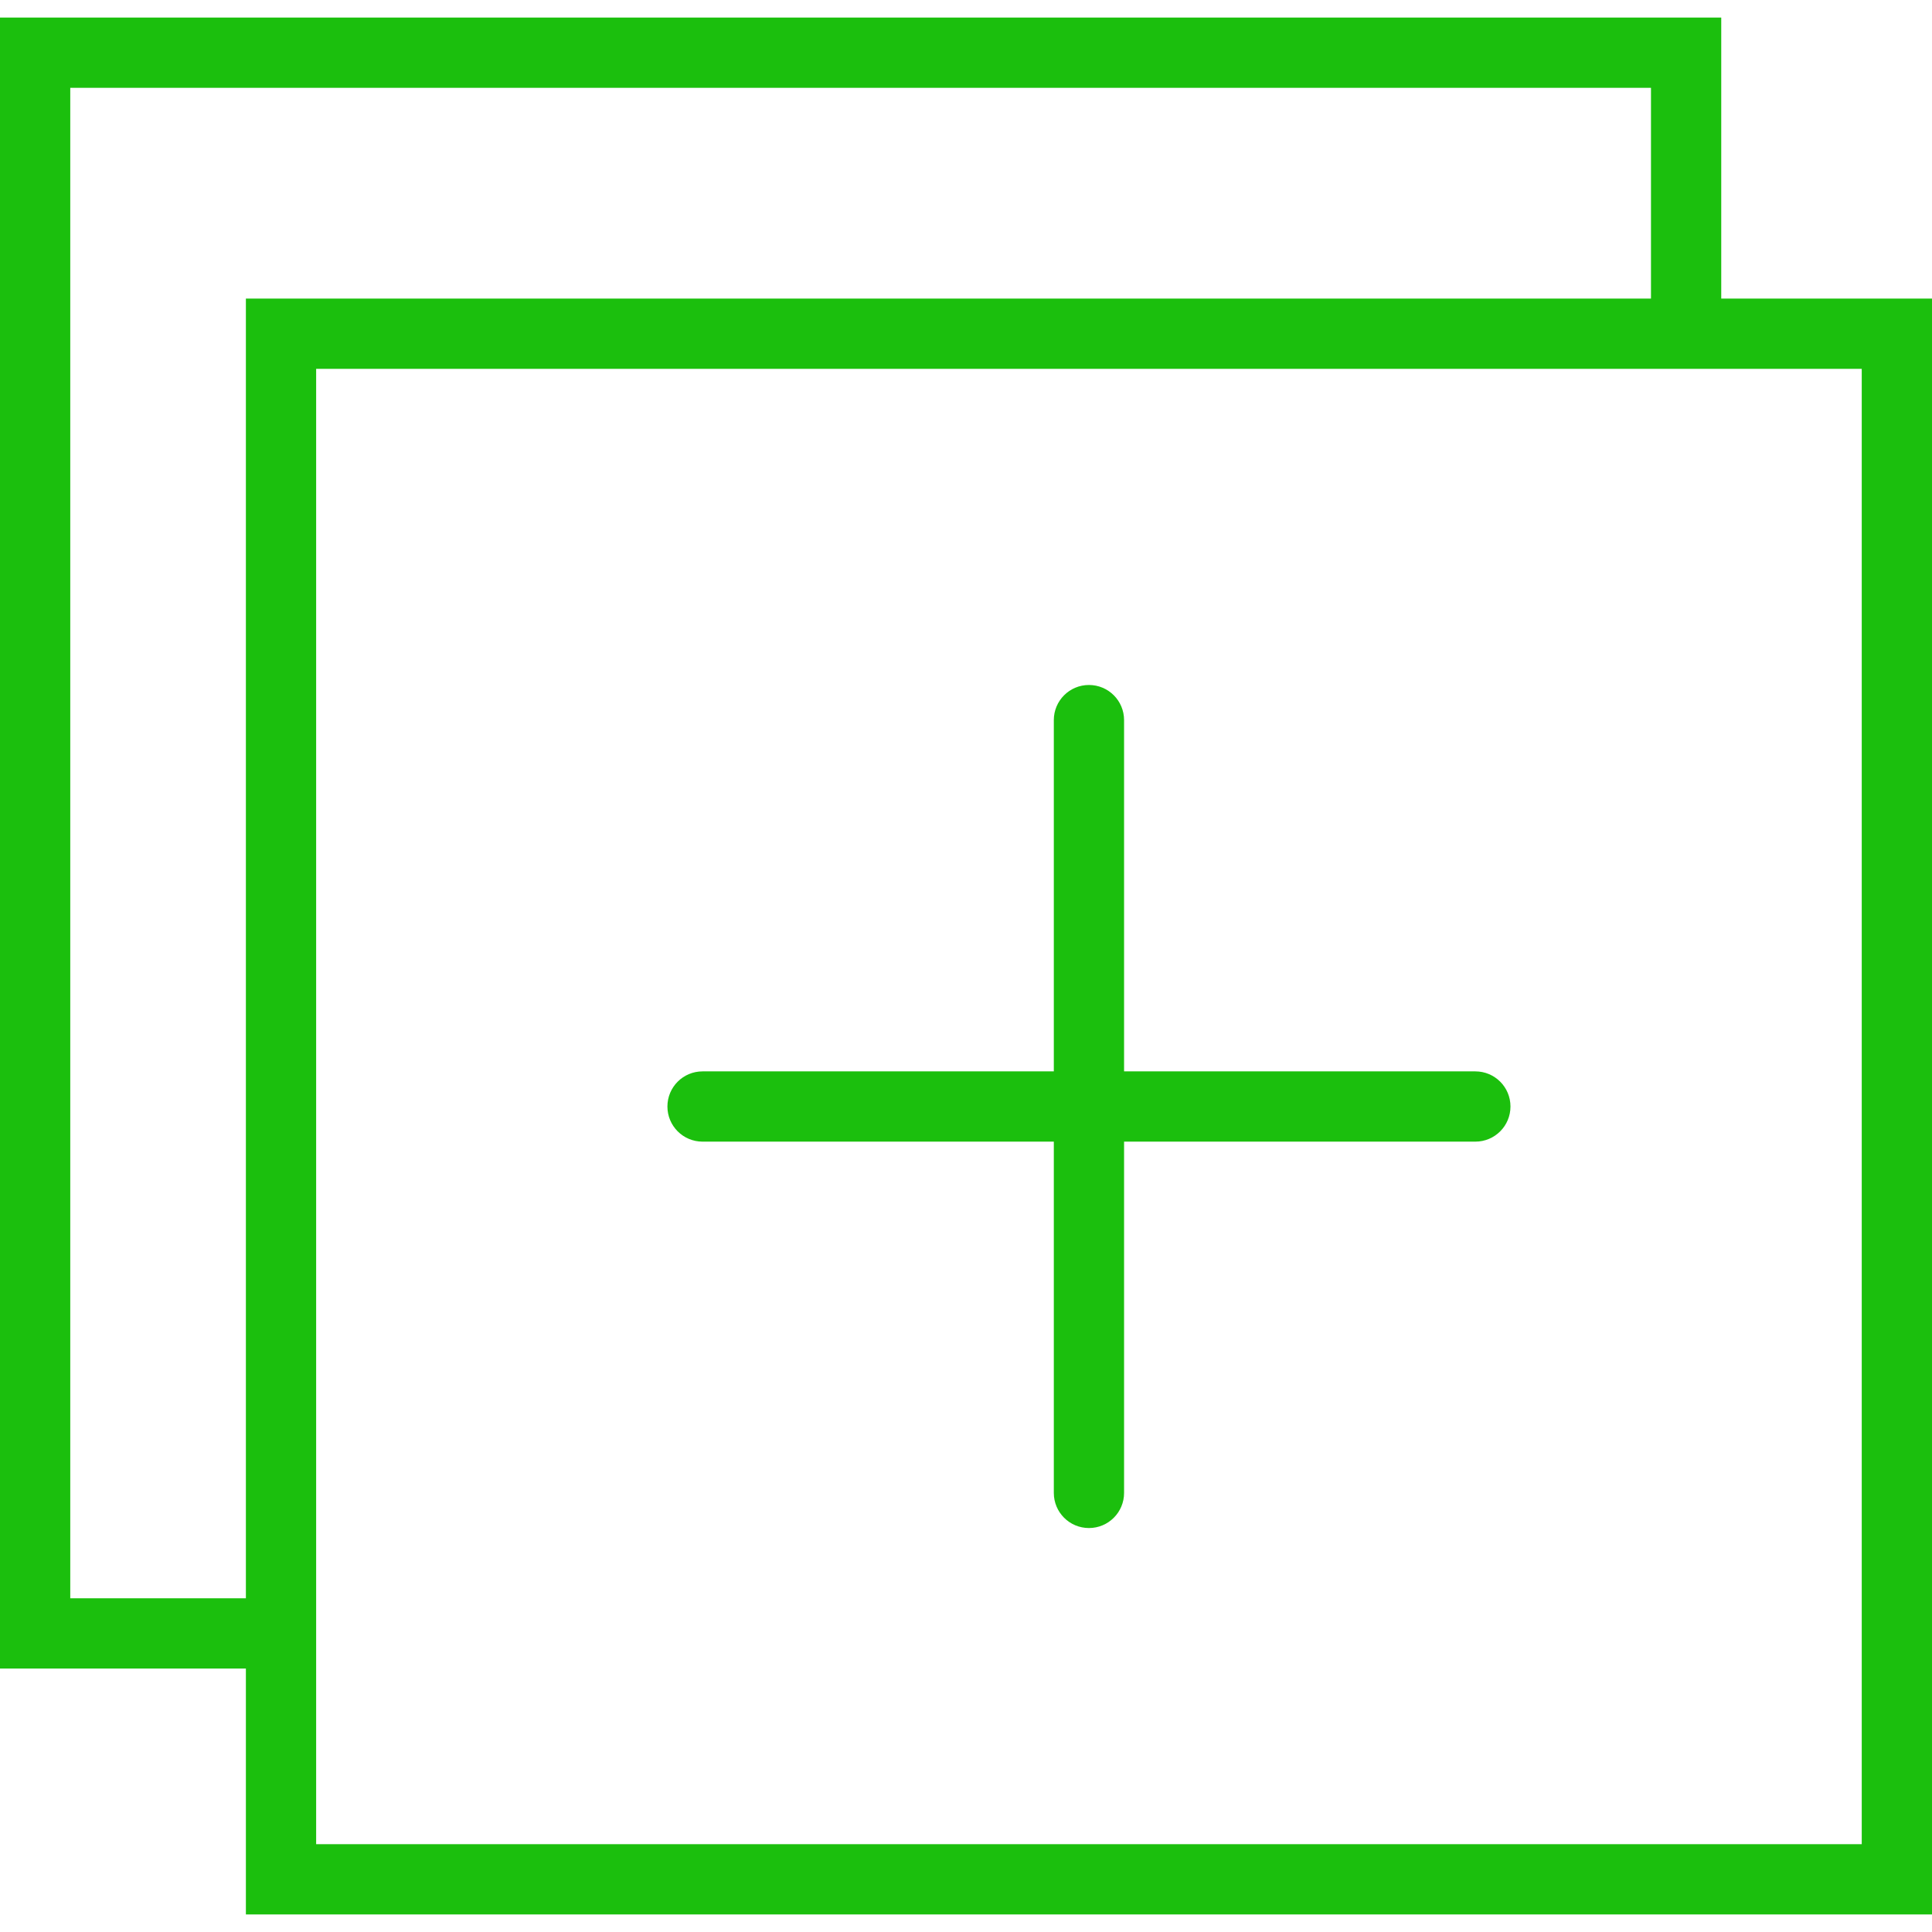
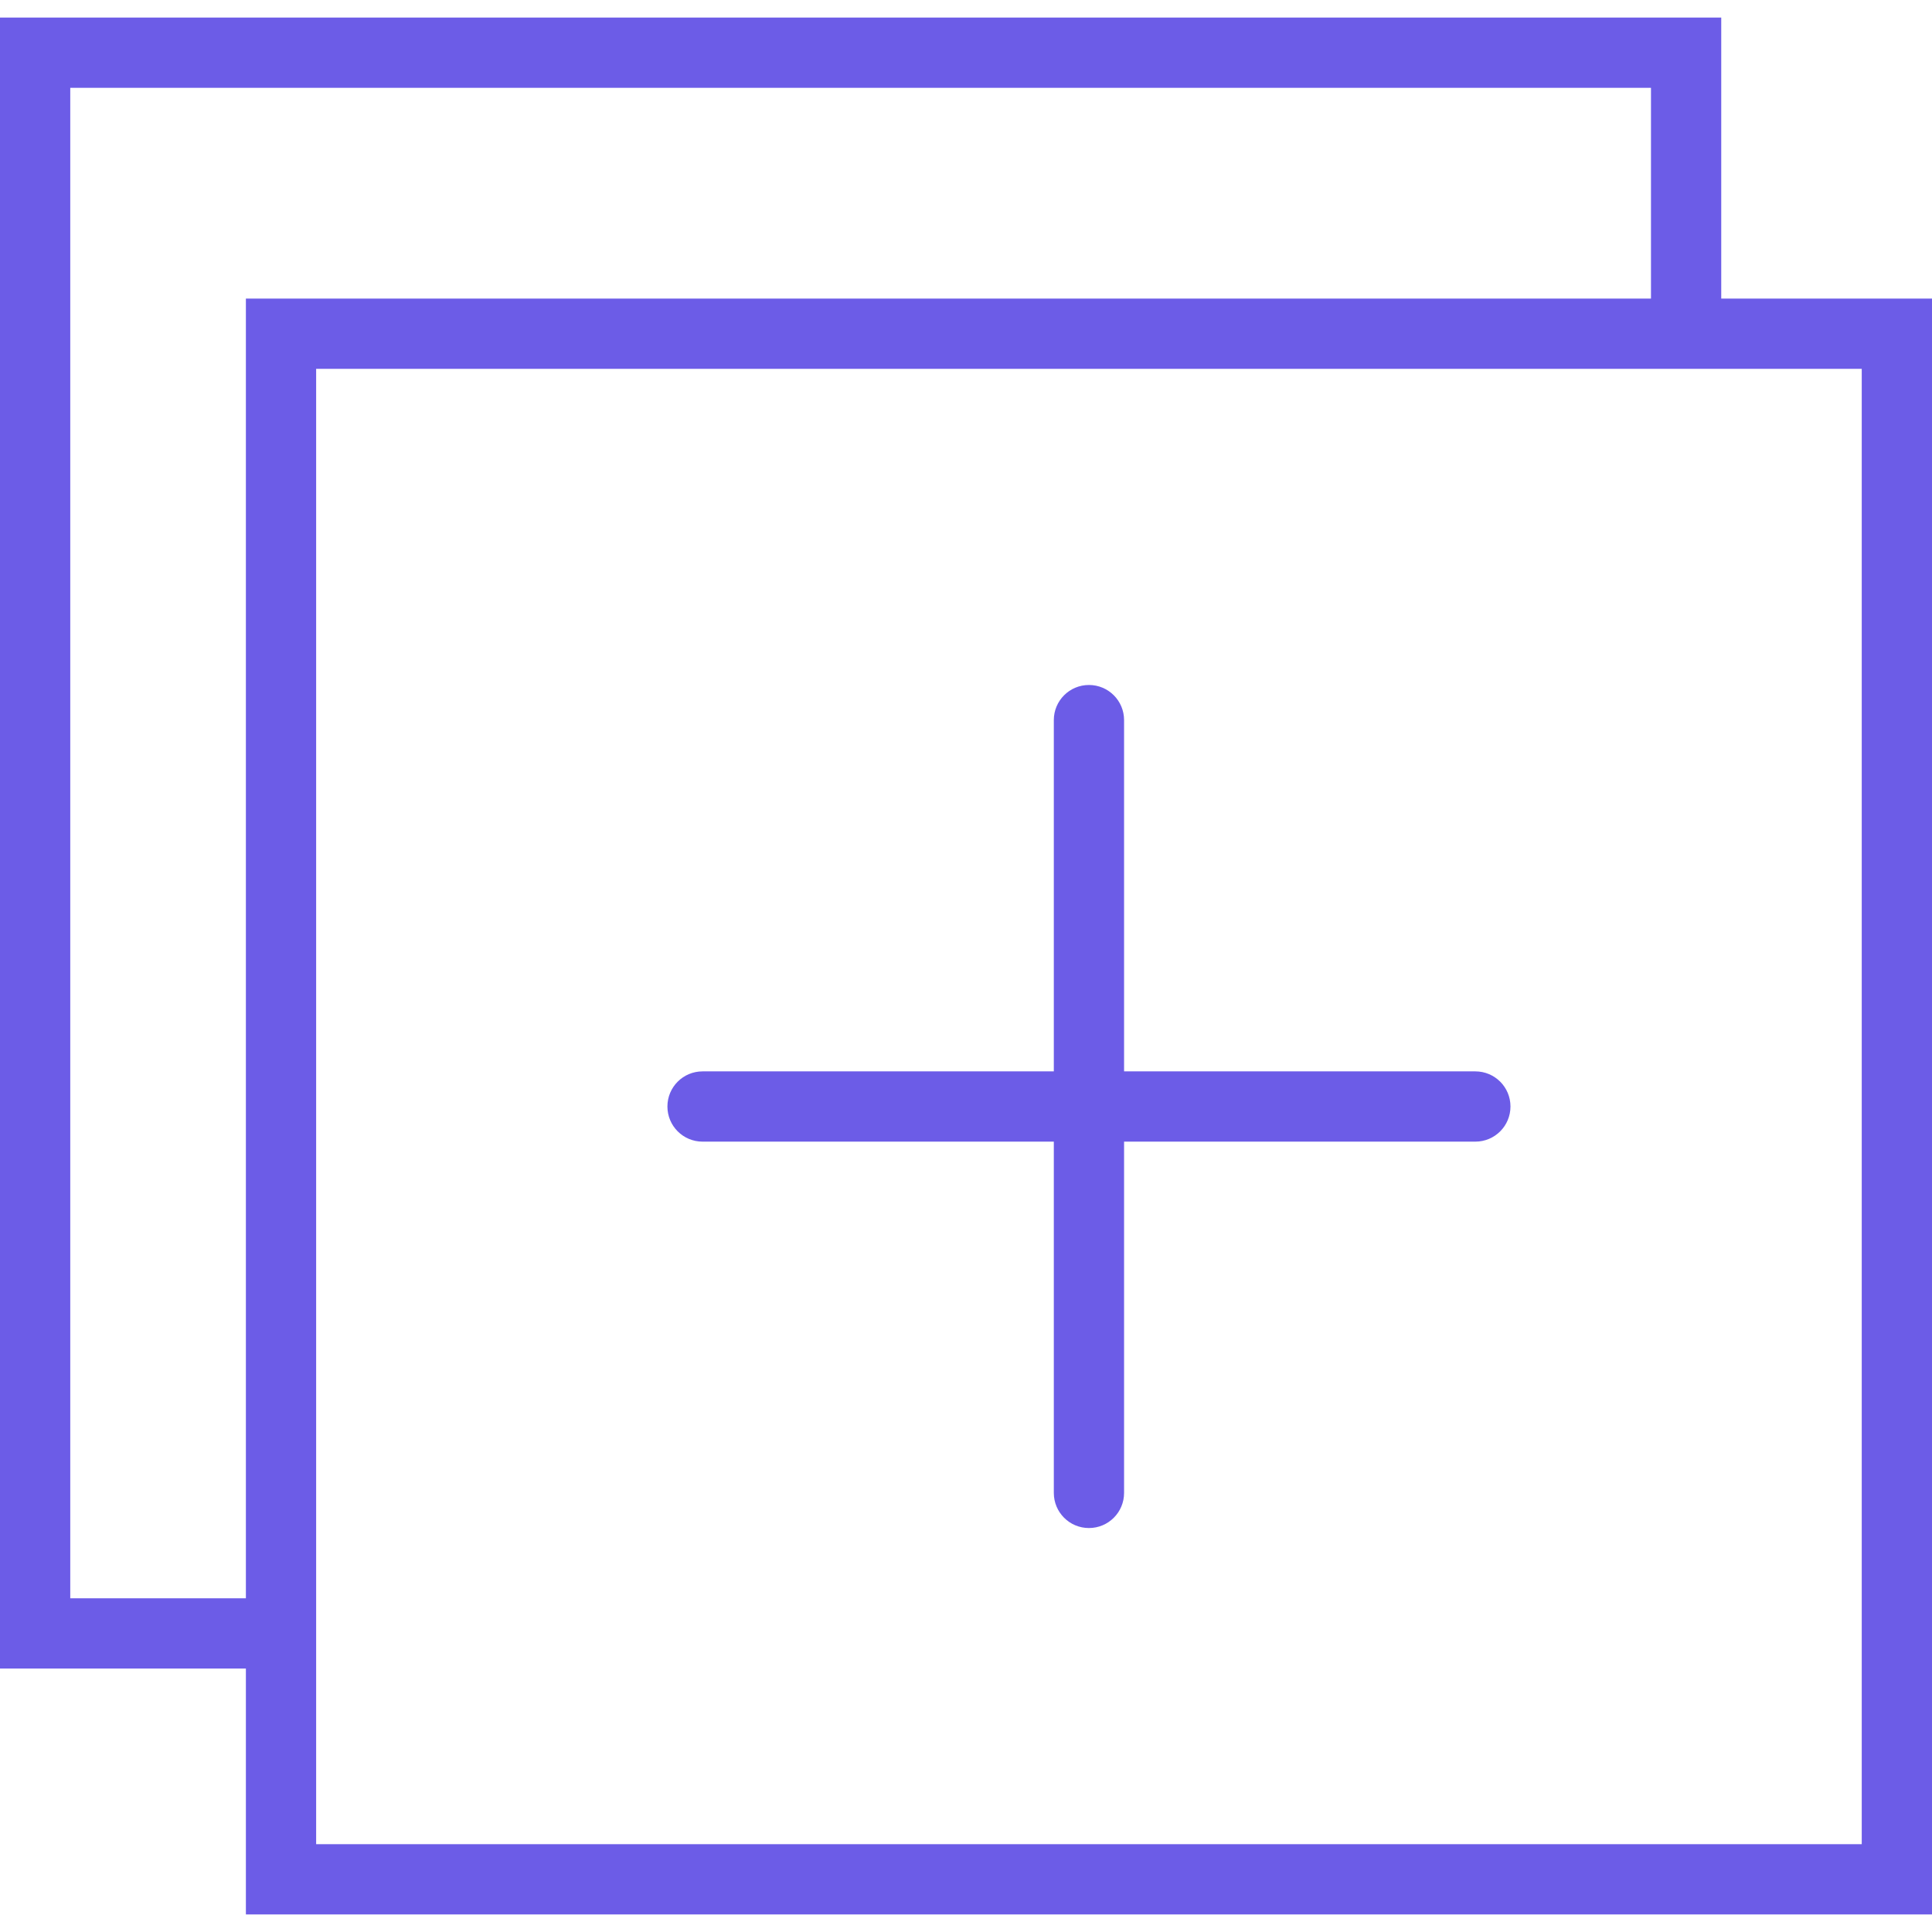
<svg xmlns="http://www.w3.org/2000/svg" version="1.1" id="Capa_1" x="0px" y="0px" viewBox="0 0 55 55" style="enable-background:new 0 0 55 55;" xml:space="preserve" width="512px" height="512px" class="">
  <g>
    <g>
-       <path d="M49,8.5v-8H0v47h7v7h48v-46H49z M2,45.5v-43h45v6H7v37H2z M53,52.5H9v-5v-37h40h4V52.5z" data-original="#000000" class="active-path" data-old_color="#1bbf0d" fill="#1bbf0d" />
-       <path d="M42,30.5H32v-10c0-0.553-0.447-1-1-1s-1,0.447-1,1v10H20c-0.553,0-1,0.447-1,1s0.447,1,1,1h10v10c0,0.553,0.447,1,1,1   s1-0.447,1-1v-10h10c0.553,0,1-0.447,1-1S42.553,30.5,42,30.5z" data-original="#000000" class="active-path" data-old_color="#1bbf0d" fill="#1bbf0d" />
+       <path d="M49,8.5v-8H0v47h7v7h48v-46H49z M2,45.5v-43h45v6H7v37H2z M53,52.5H9v-5v-37h40h4V52.5z" data-original="#000000" class="active-path" data-old_color="#6c5ce7" fill="#6c5ce7" />
+       <path d="M42,30.5H32v-10c0-0.553-0.447-1-1-1s-1,0.447-1,1v10H20c-0.553,0-1,0.447-1,1s0.447,1,1,1h10v10c0,0.553,0.447,1,1,1   s1-0.447,1-1v-10h10c0.553,0,1-0.447,1-1S42.553,30.5,42,30.5z" data-original="#000000" class="active-path" data-old_color="#6c5ce7" fill="#6c5ce7" />
    </g>
  </g>
</svg>
